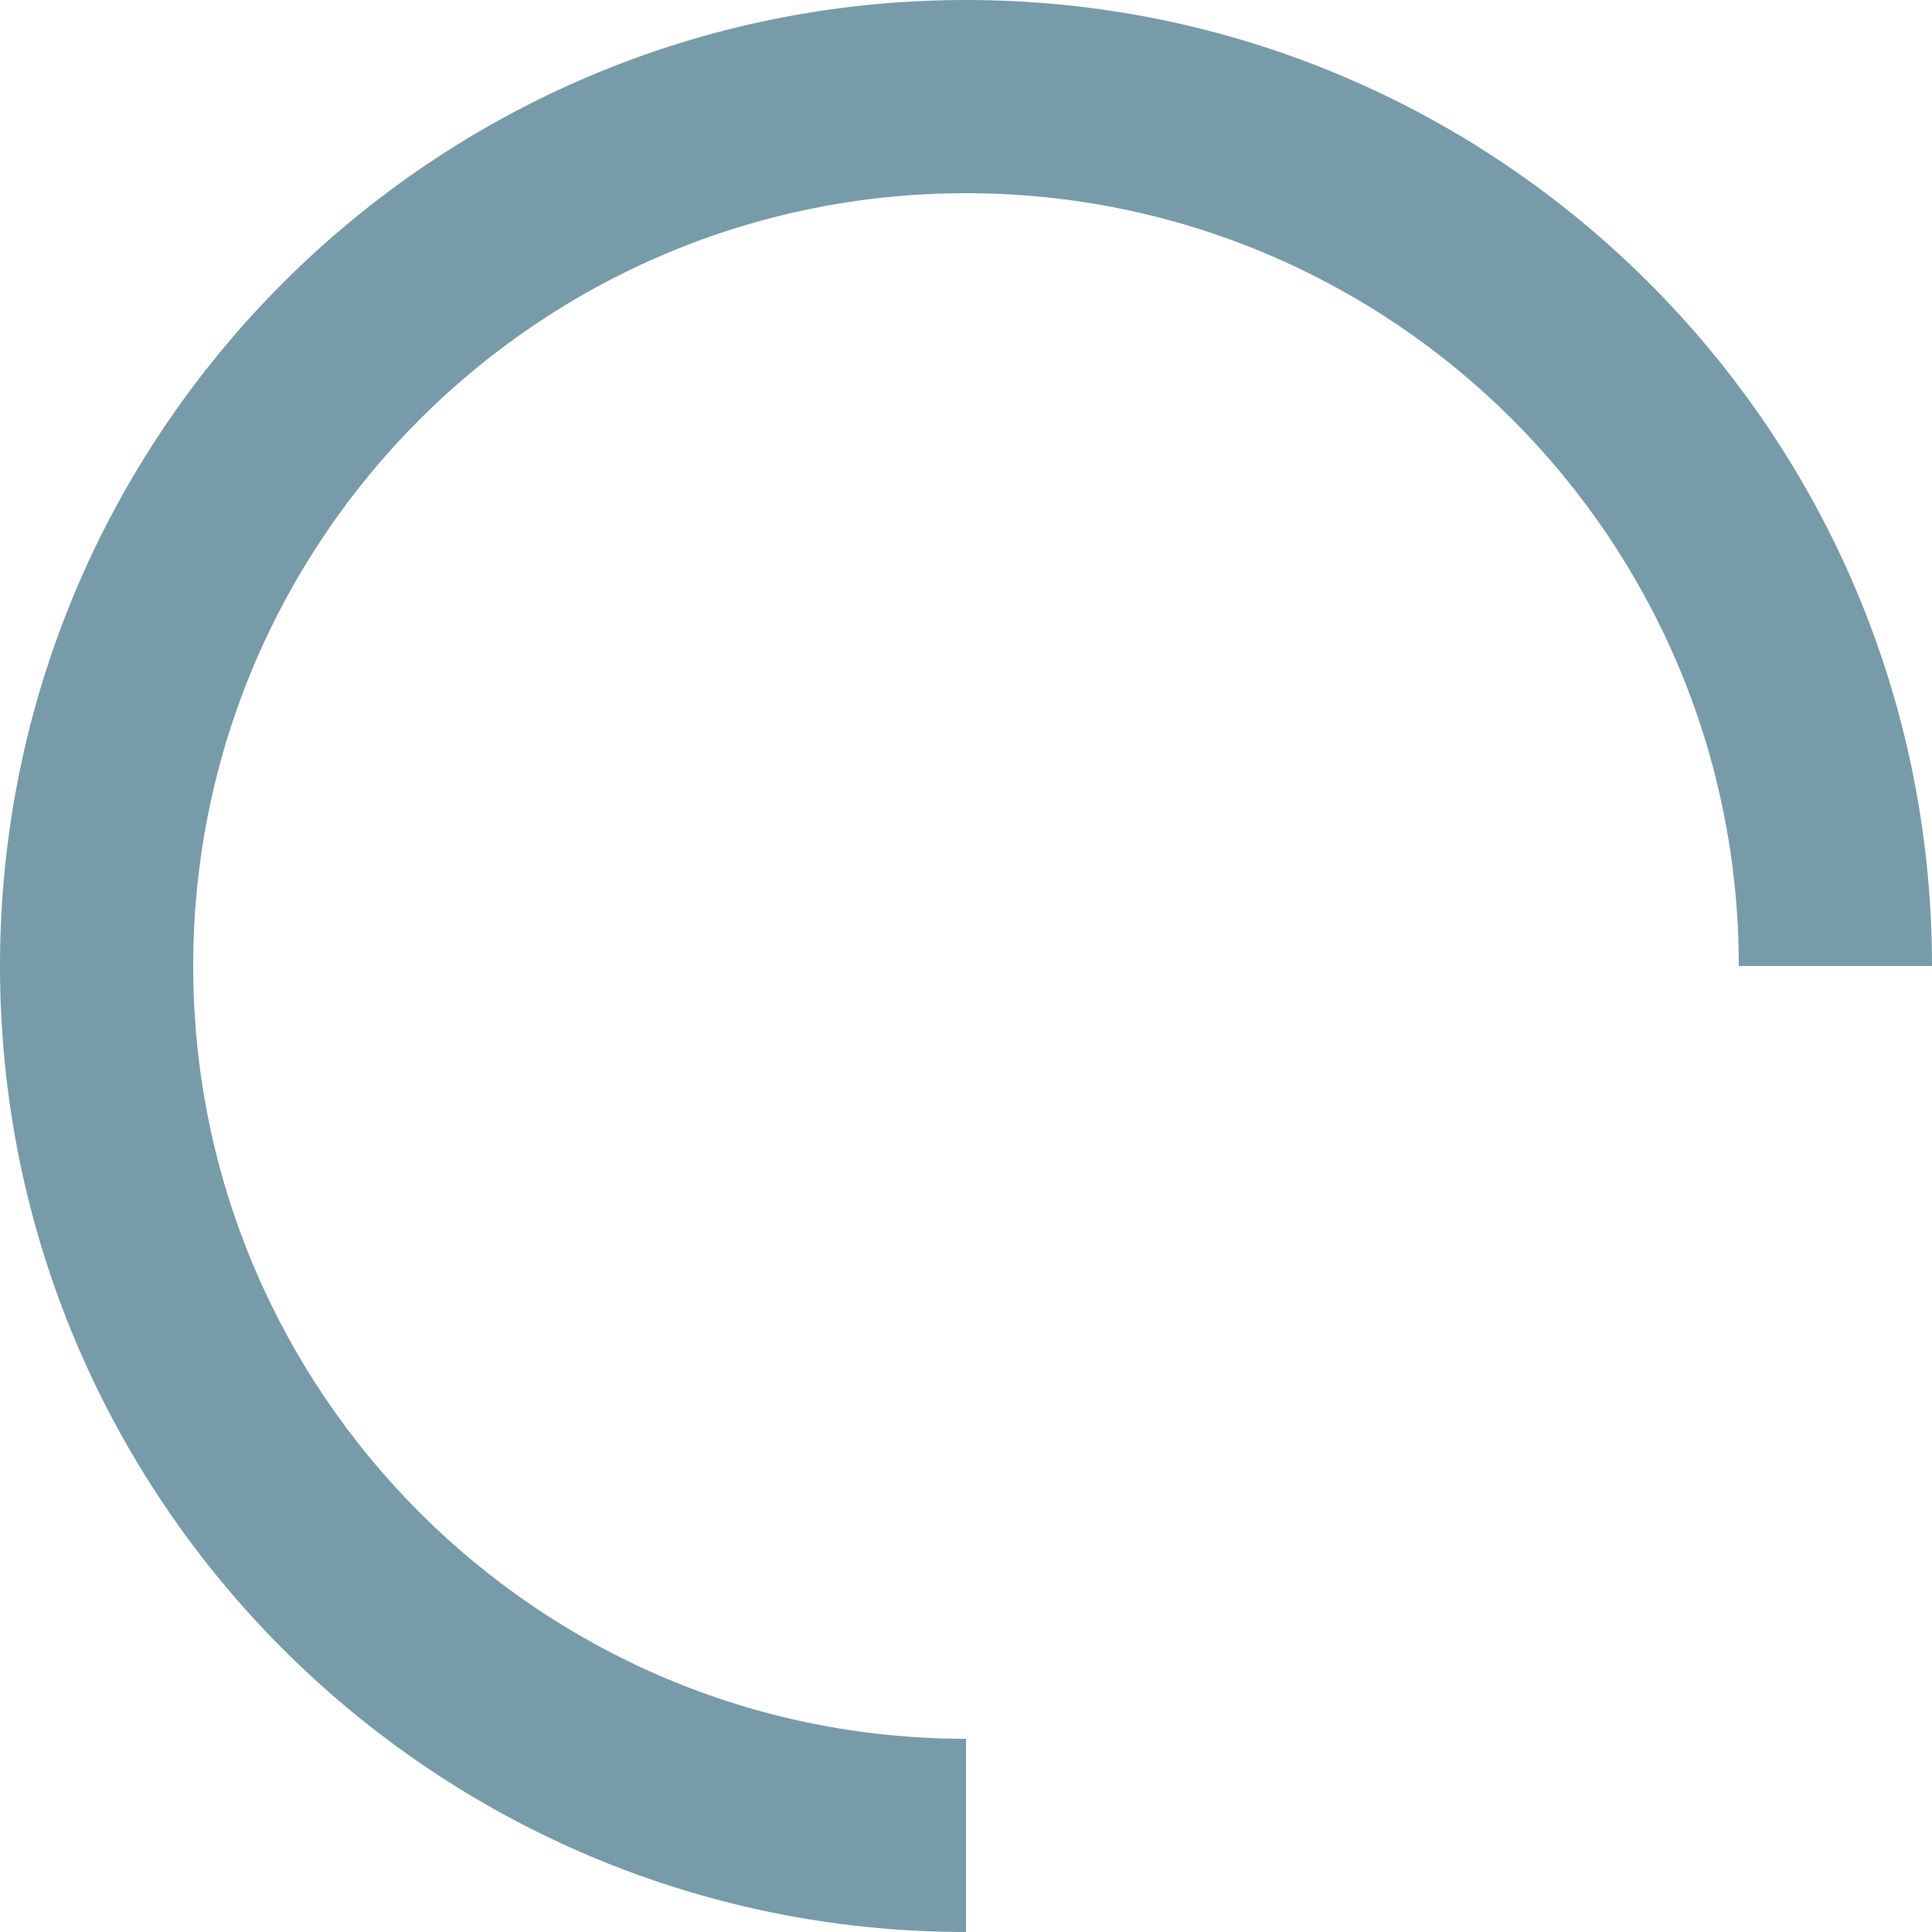
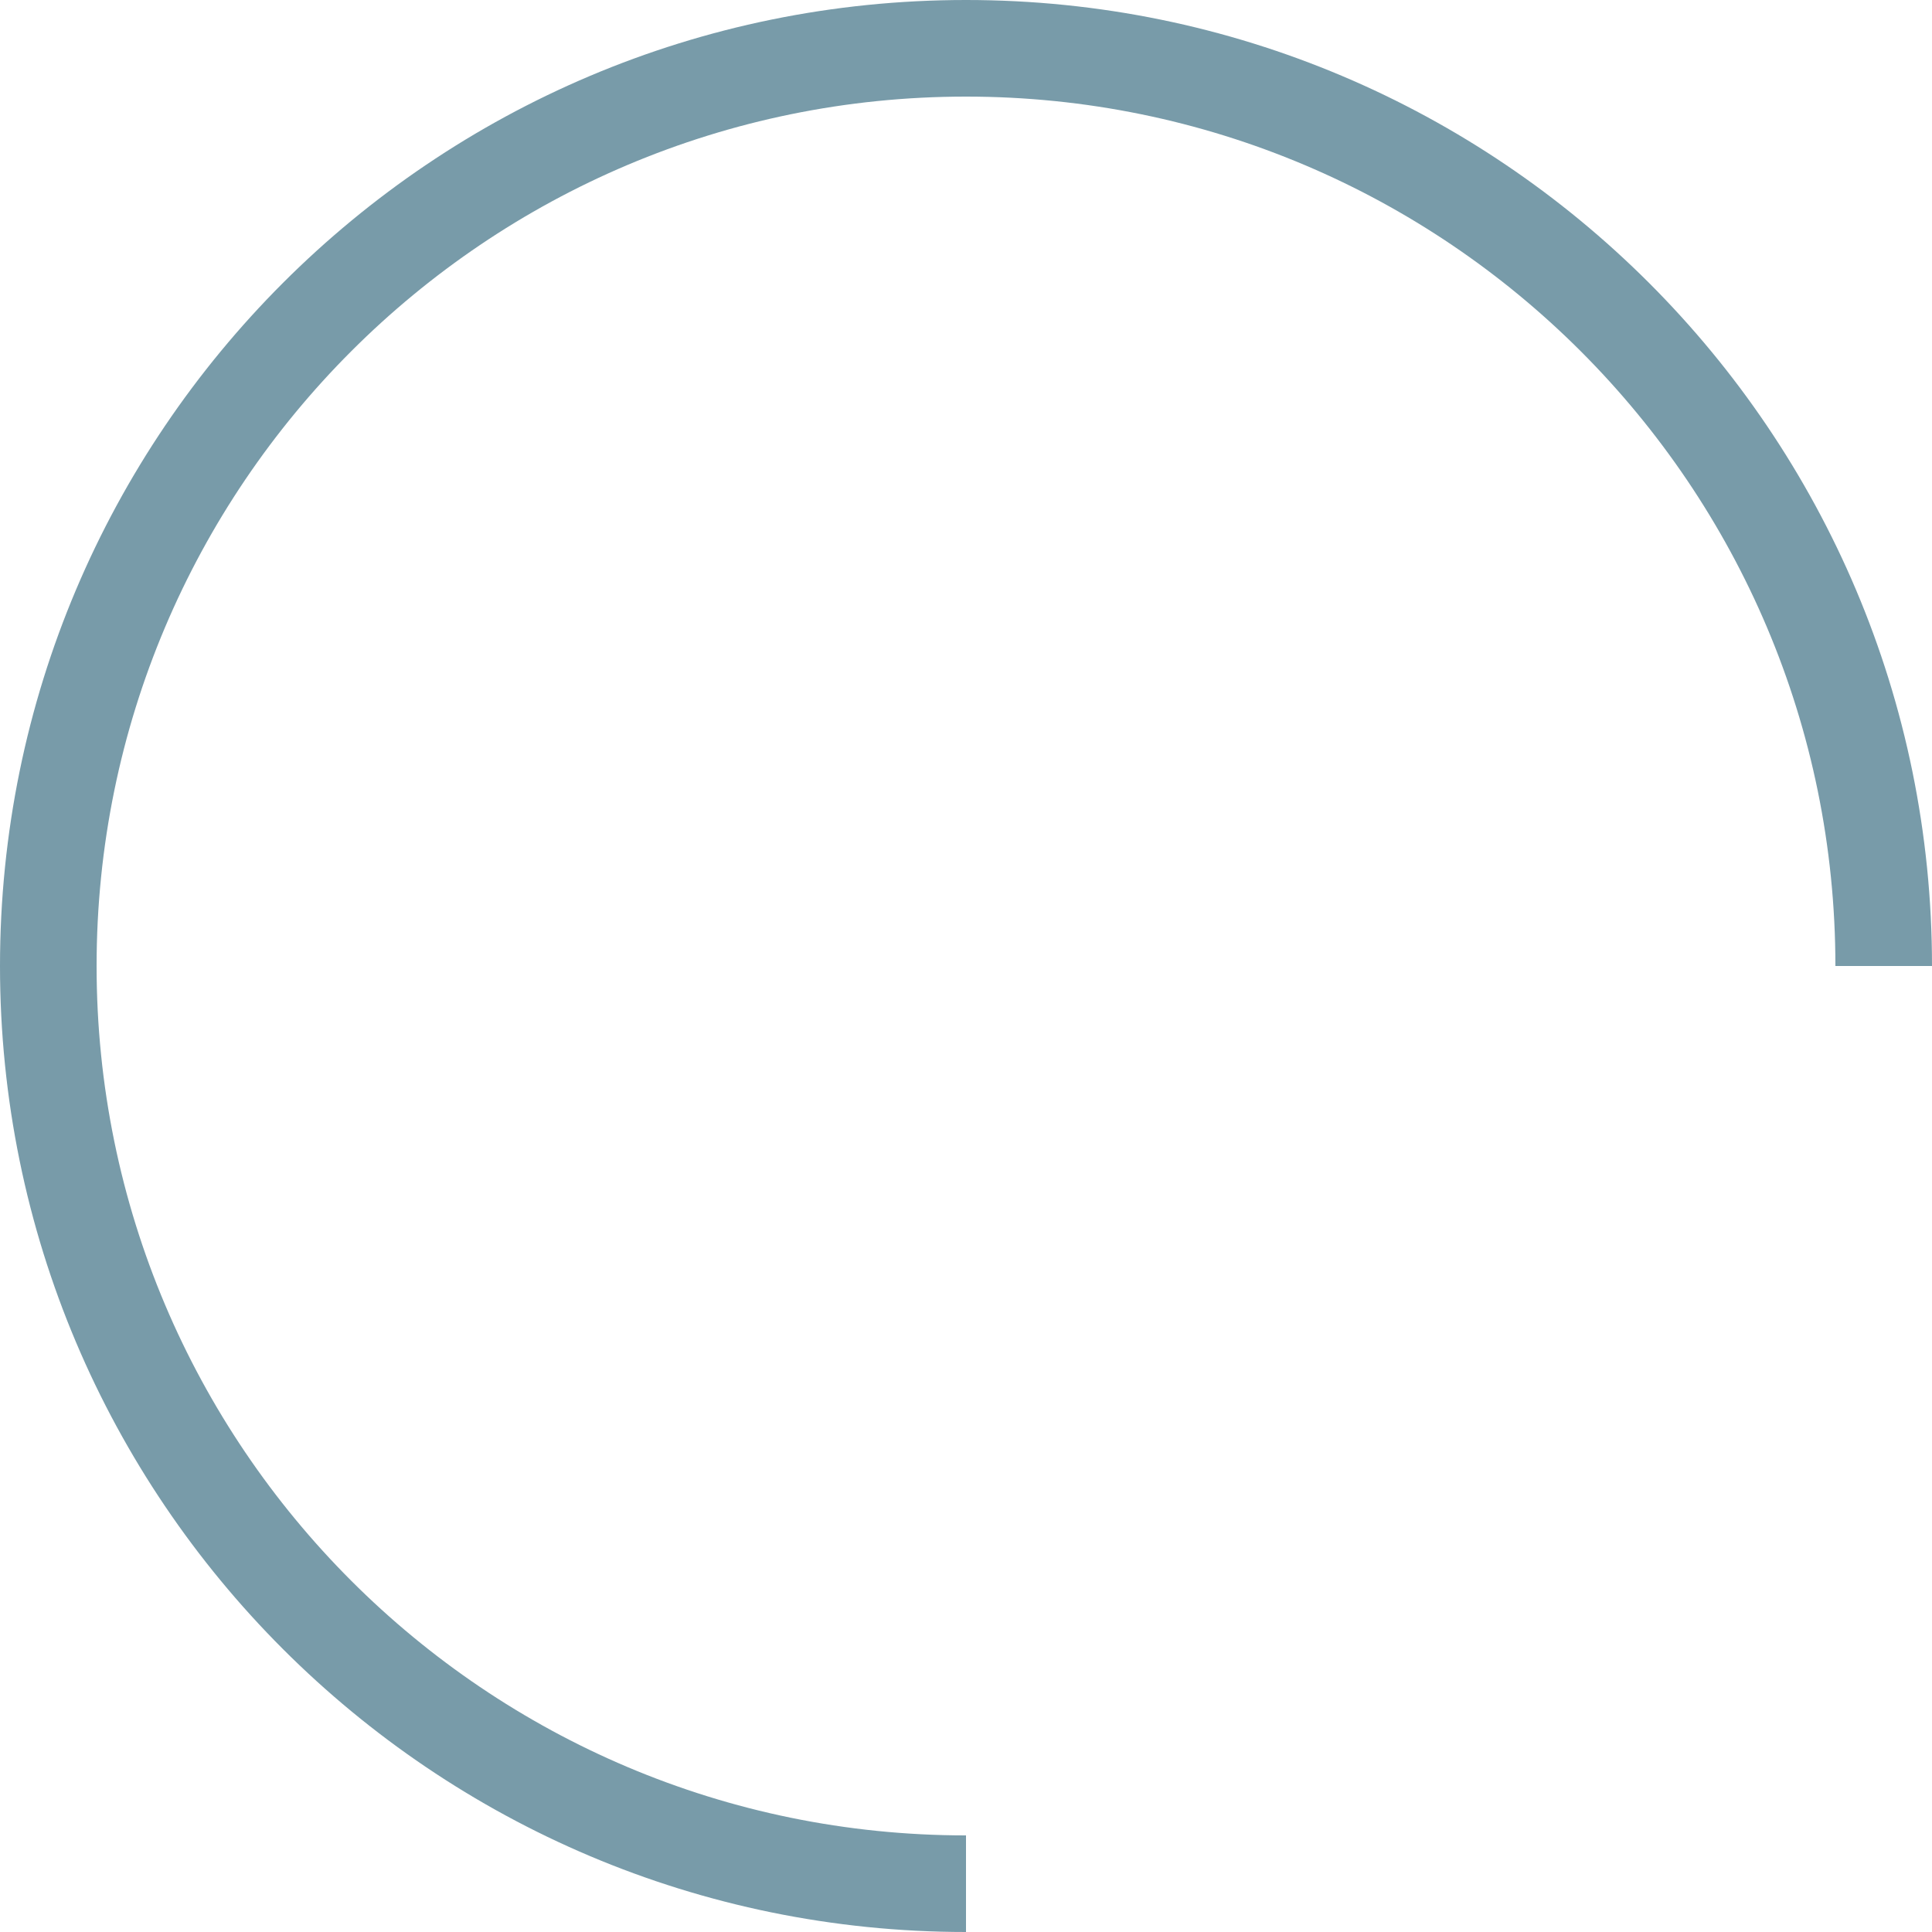
<svg xmlns="http://www.w3.org/2000/svg" viewBox="0 0 30 30">
  <defs>
    <style>.cls-1{fill:#789ba9;}</style>
  </defs>
  <g id="Ebene_2" data-name="Ebene 2">
    <g id="Layer_1" data-name="Layer 1">
-       <path class="cls-1" d="M15,0a15,15,0,0,0,0,30V27A12,12,0,1,1,27,15h3A15,15,0,0,0,15,0Z" />
+       <path class="cls-1" d="M15,0a15,15,0,0,0,0,30V28.5A13.5,13.5,0,1,1,28.5,15H30A15,15,0,0,0,15,0Z" />
    </g>
  </g>
</svg>
